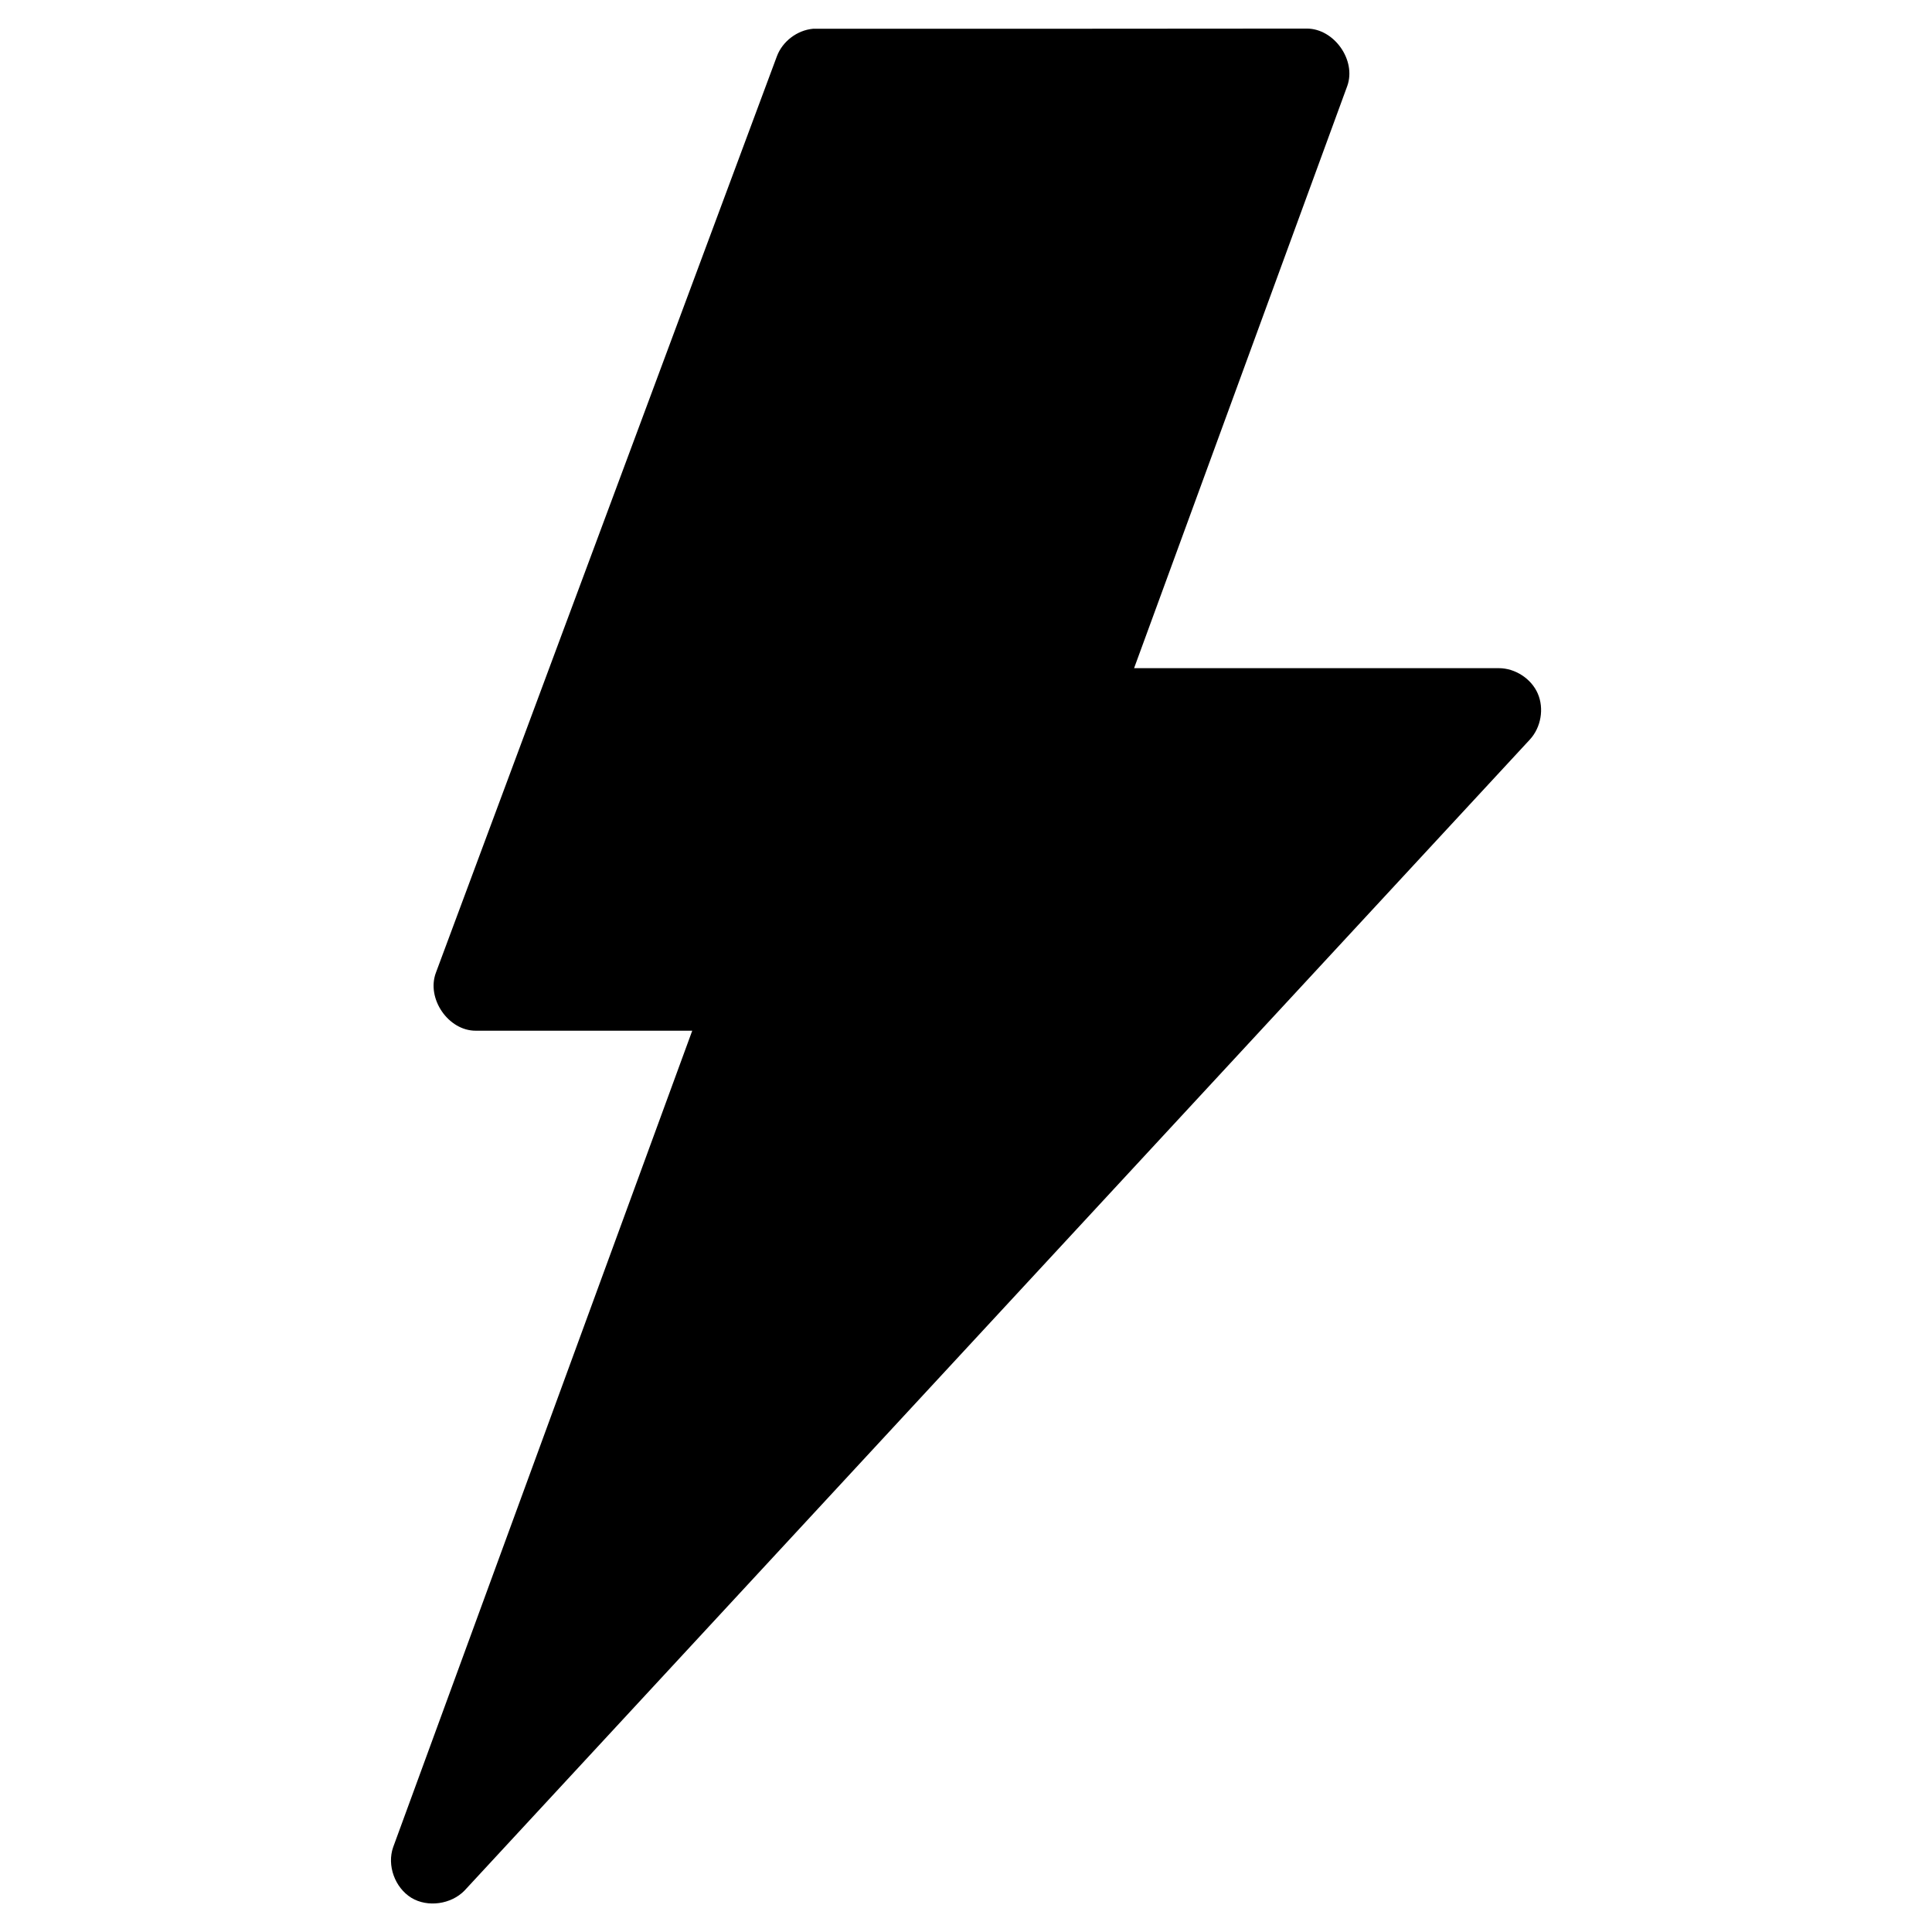
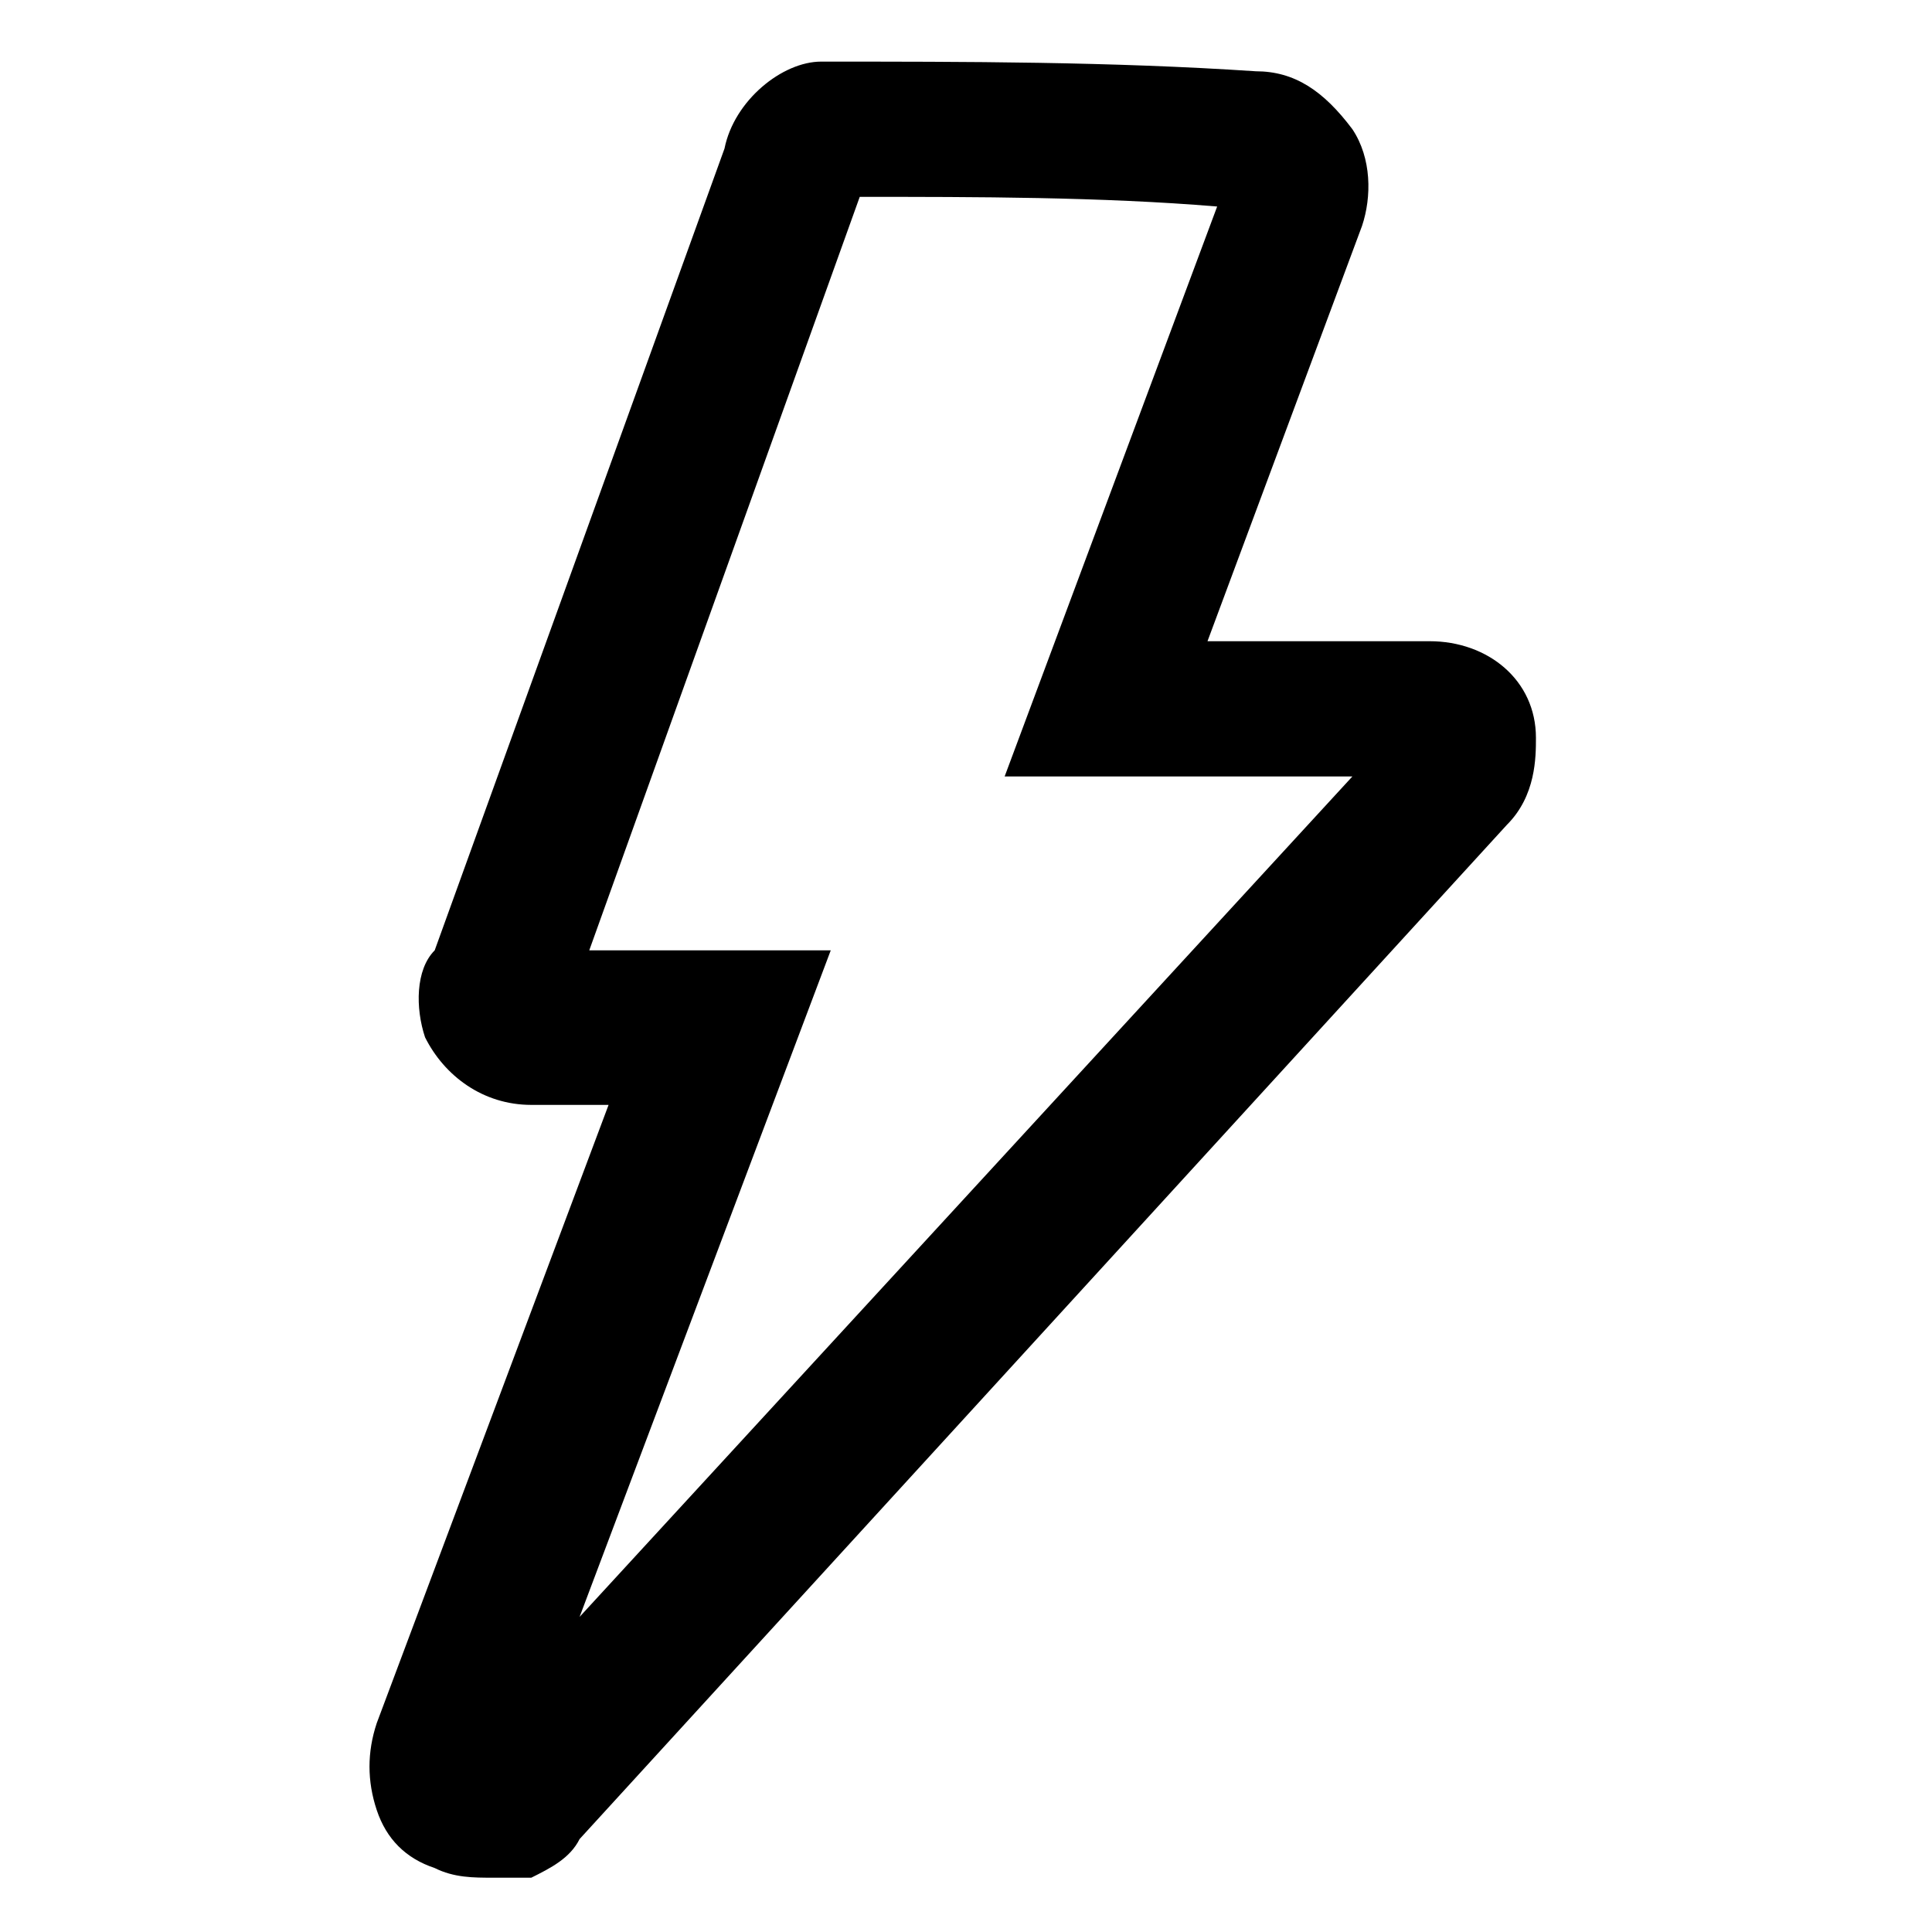
- <svg xmlns="http://www.w3.org/2000/svg" version="1.1" id="Layer_1" x="0px" y="0px" width="20px" height="20px" viewBox="0 0 20 20" enable-background="new 0 0 20 20" xml:space="preserve">
+ <svg xmlns="http://www.w3.org/2000/svg" version="1.1" id="Layer_1" x="0px" y="0px" viewBox="0 0 20 20" style="enable-background:new 0 0 20 20;" xml:space="preserve">
  <g transform="translate(0,-952.3622)">
-     <path d="M8.416,952.66c-0.164,0.015-0.315,0.13-0.373,0.283l-3.53,9.487c-0.102,0.268,0.128,0.604,0.413,0.602h2.24l-3.096,8.452   c-0.066,0.188,0.017,0.418,0.188,0.524c0.17,0.103,0.412,0.067,0.55-0.074l11.03-11.917c0.115-0.126,0.148-0.32,0.081-0.475   c-0.067-0.155-0.235-0.263-0.403-0.263H11.74l2.207-6.027c0.095-0.266-0.135-0.593-0.418-0.594   C11.827,952.66,10.116,952.66,8.416,952.66z" />
+     <g>
+       <path d="M5.1,971.8c-0.2,0-0.4,0-0.6-0.1c-0.3-0.1-0.5-0.3-0.6-0.6c-0.1-0.3-0.1-0.6,0-0.9l2.4-6.4H5.5c-0.5,0-0.9-0.3-1.1-0.7    c-0.1-0.3-0.1-0.7,0.1-0.9l3-8.3c0.1-0.5,0.6-0.9,1-0.9c1.5,0,3,0,4.5,0.1c0,0,0,0,0,0c0.4,0,0.7,0.2,1,0.6c0.2,0.3,0.2,0.7,0.1,1    l-1.6,4.3h2.3c0.6,0,1.1,0.4,1.1,1c0,0.2,0,0.6-0.3,0.9L6,971.4c-0.1,0.2-0.3,0.3-0.5,0.4C5.4,971.8,5.3,971.8,5.1,971.8z     M5.4,970.7L5.4,970.7C5.4,970.8,5.4,970.8,5.4,970.7z M6.1,962.2h2.5L6,969.1l8-8.7h-3.6l2.2-5.9c-1.2-0.1-2.5-0.1-3.7-0.1    L6.1,962.2z M14.6,959.8C14.6,959.8,14.6,959.8,14.6,959.8L14.6,959.8z M13.1,954.5C13.1,954.5,13.1,954.6,13.1,954.5    C13.1,954.5,13.1,954.5,13.1,954.5z M12.8,954C12.8,954.1,12.8,954.1,12.8,954L12.8,954z" />
+     </g>
  </g>
</svg>
